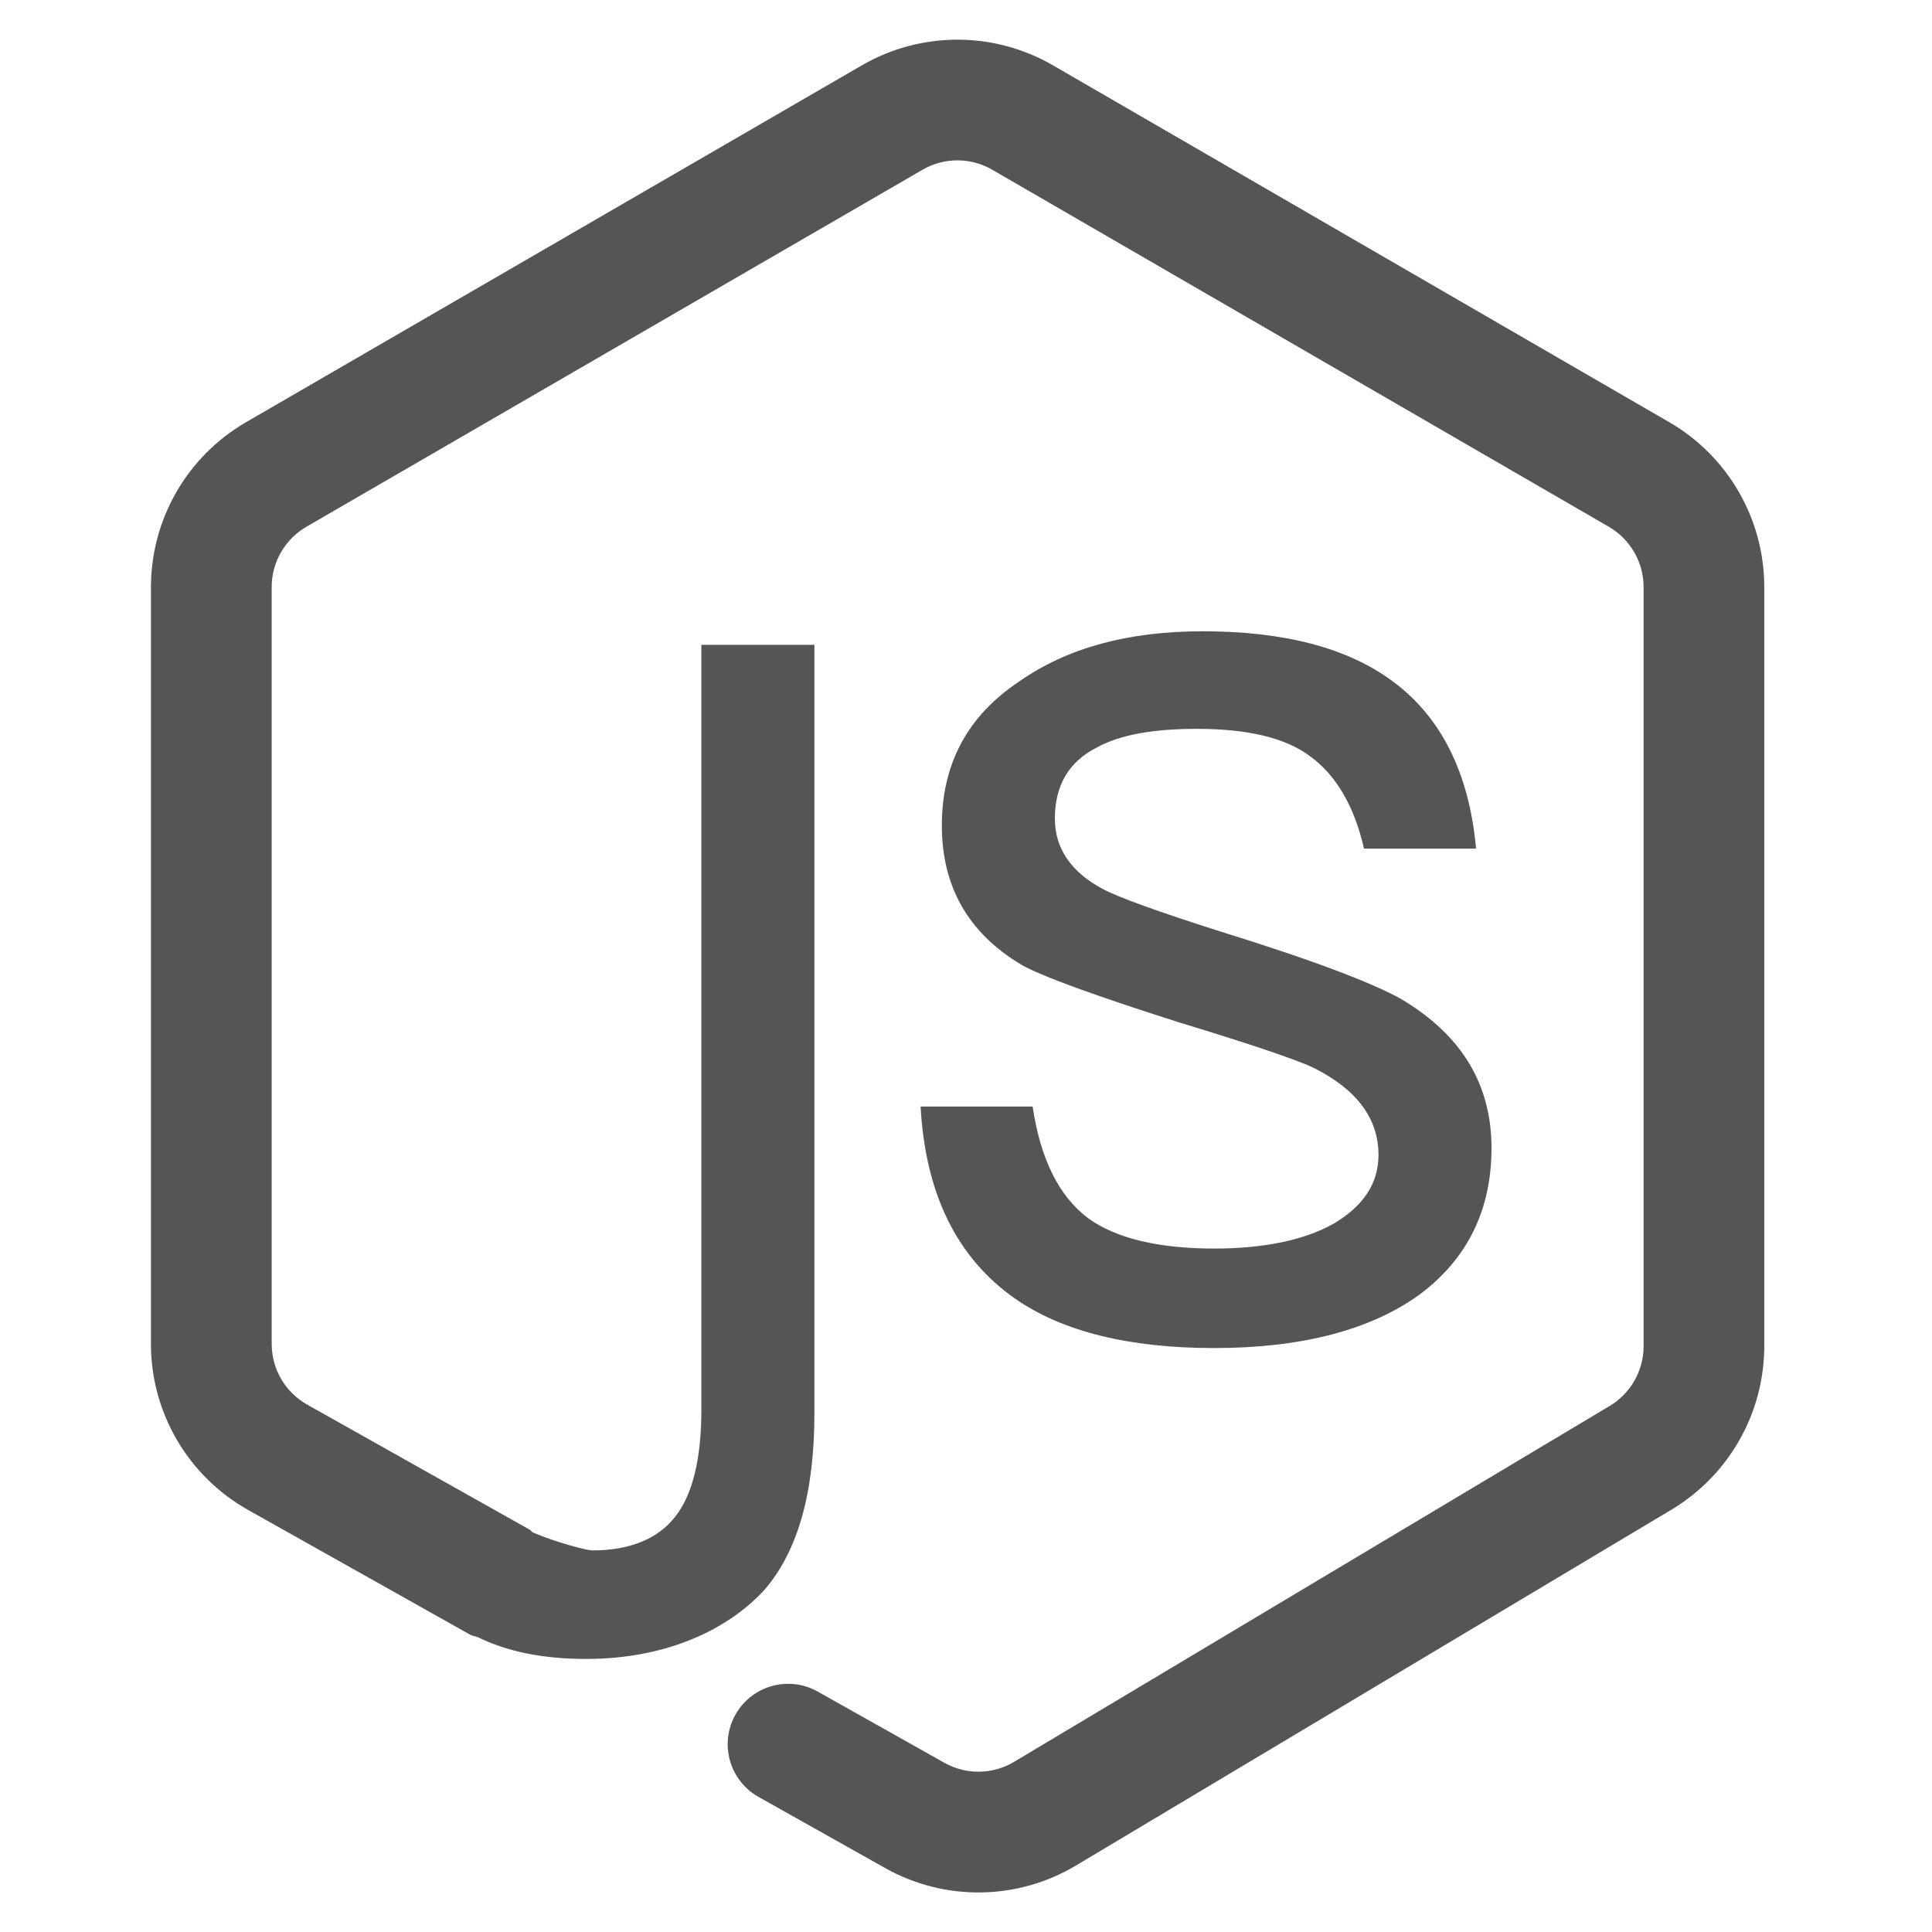
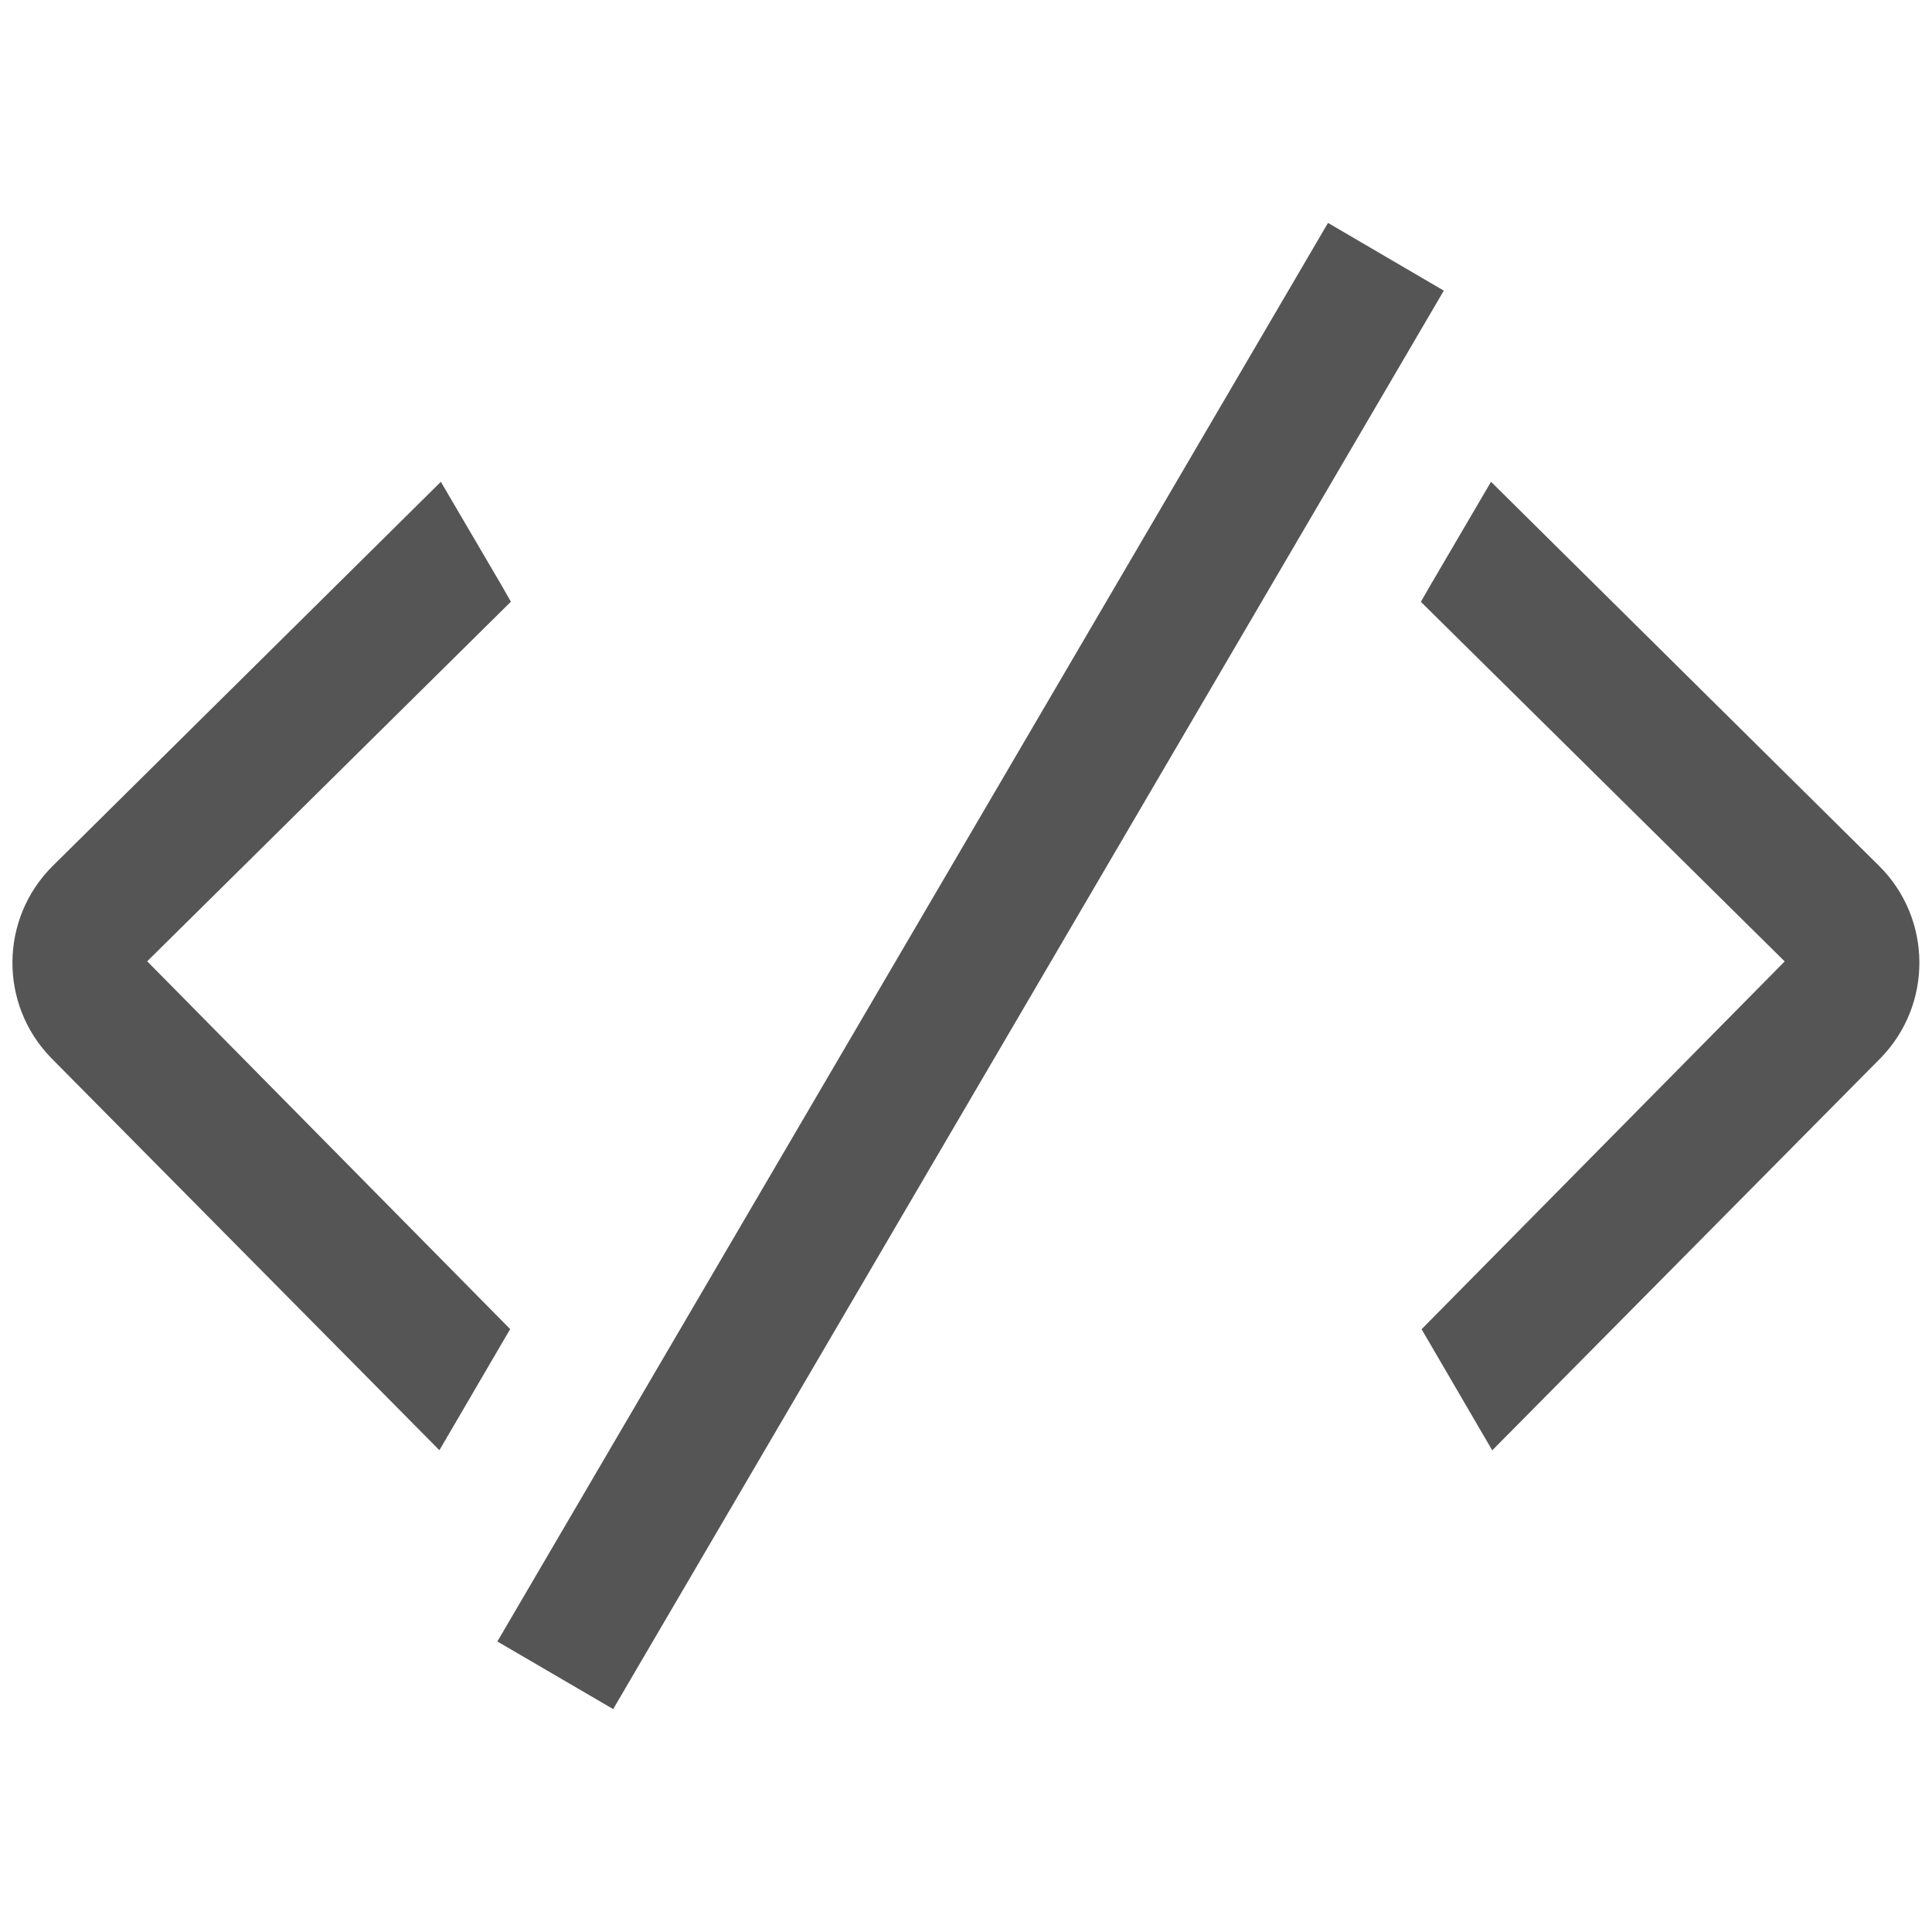
- <svg xmlns="http://www.w3.org/2000/svg" t="1658648097055" class="icon" viewBox="0 0 1024 1024" version="1.1" p-id="5026" width="500" height="500">
-   <defs>
-     <style type="text/css">@font-face { font-family: feedback-iconfont; src: url("//at.alicdn.com/t/font_1031158_u69w8yhxdu.woff2?t=1630033759944") format("woff2"), url("//at.alicdn.com/t/font_1031158_u69w8yhxdu.woff?t=1630033759944") format("woff"), url("//at.alicdn.com/t/font_1031158_u69w8yhxdu.ttf?t=1630033759944") format("truetype"); }
- </style>
-   </defs>
-   <path d="M707.072 648.448c-15.36 8.704-36.864 13.312-63.488 13.312-30.208 0-52.224-5.632-66.56-15.872-15.872-11.776-25.6-31.744-29.696-59.392h-59.392c2.56 46.592 19.456 80.384 50.176 101.888 25.088 17.408 60.416 26.112 105.472 26.112 46.592 0 82.944-9.728 108.544-28.16 25.6-18.944 38.4-45.056 38.4-77.824 0-33.792-15.872-59.904-47.616-78.848-14.336-8.192-46.08-20.48-95.744-35.84-33.792-10.752-54.784-18.432-62.464-22.528-17.408-9.216-25.6-22.016-25.6-37.376 0-17.408 7.168-30.208 22.528-37.888 12.288-6.656 29.696-9.728 52.736-9.728 26.624 0 47.104 4.608 60.416 14.848 13.312 9.728 23.04 26.112 28.16 48.64h59.392c-3.584-39.936-18.432-69.632-44.032-88.576-24.064-17.92-57.856-26.624-100.864-26.624-39.424 0-71.68 8.704-97.28 26.624-27.648 18.432-40.96 44.032-40.96 76.288s13.824 56.832 41.984 73.728c10.752 6.144 38.912 16.384 83.968 30.72 40.448 12.288 64 20.48 71.168 24.064 22.528 11.264 34.304 26.624 34.304 46.08 0 15.36-8.192 27.136-23.552 36.352z" p-id="5027" fill="#555555" />
-   <path d="M884.864 223.84L557.984 34.56a101.088 101.088 0 0 0-101.056 0L130.24 223.872A101.12 101.12 0 0 0 80 311.072v401.312c0 36.384 19.712 70.016 51.424 87.872l117.792 66.176c1.28 0.704 2.688 0.768 4.032 1.312 15.648 7.616 34.272 11.52 57.472 11.52 42.496 0 75.36-15.52 94.816-37.024 17.408-20.48 26.112-51.2 26.112-93.184V341.76h-59.904v405.248c0 26.112-4.608 45.056-13.824 56.832-9.216 11.776-24.064 17.92-44.032 17.92-2.688 0-18.656-4.096-31.2-9.408l-0.16-0.032c-0.736-0.48-1.184-1.248-1.952-1.664l-117.76-66.176a36.96 36.96 0 0 1-18.816-32.128V311.072c0-13.088 7.04-25.28 18.336-31.84l326.656-189.28a36.8 36.8 0 0 1 36.896 0l326.88 189.28c11.328 6.592 18.368 18.784 18.368 31.872V713.6c0 12.864-6.88 24.96-17.92 31.552l-315.744 188.672a36.8 36.8 0 0 1-36.896 0.512l-67.168-37.76a32 32 0 1 0-31.392 55.808l67.2 37.76a100.832 100.832 0 0 0 101.056-1.376l315.744-188.672a101.216 101.216 0 0 0 49.088-86.496V311.072a100.992 100.992 0 0 0-50.24-87.232z" p-id="5028" fill="#555555" />
+ <svg xmlns="http://www.w3.org/2000/svg" t="1675675844116" class="icon" viewBox="0 0 1024 1024" version="1.1" p-id="2285" width="200" height="200">
+   <path d="M263.616 870.016l440.256-751.872 61.376 35.904-440.256 751.808-61.376-35.84zM78.016 509.504l192.768-190.592-4.864-8.512-32.256-55.04-205.76 203.648a72.32 72.32 0 0 0-0.768 101.76l205.76 207.872 37.504-64.192-192.384-194.944zM996.032 459.008l-205.76-203.648-32.256 55.04-4.928 8.576 192.832 190.592-192.448 194.944 37.44 64.192 205.824-207.872a72.384 72.384 0 0 0-0.704-101.824z" p-id="2286" fill="#555555" />
</svg>
